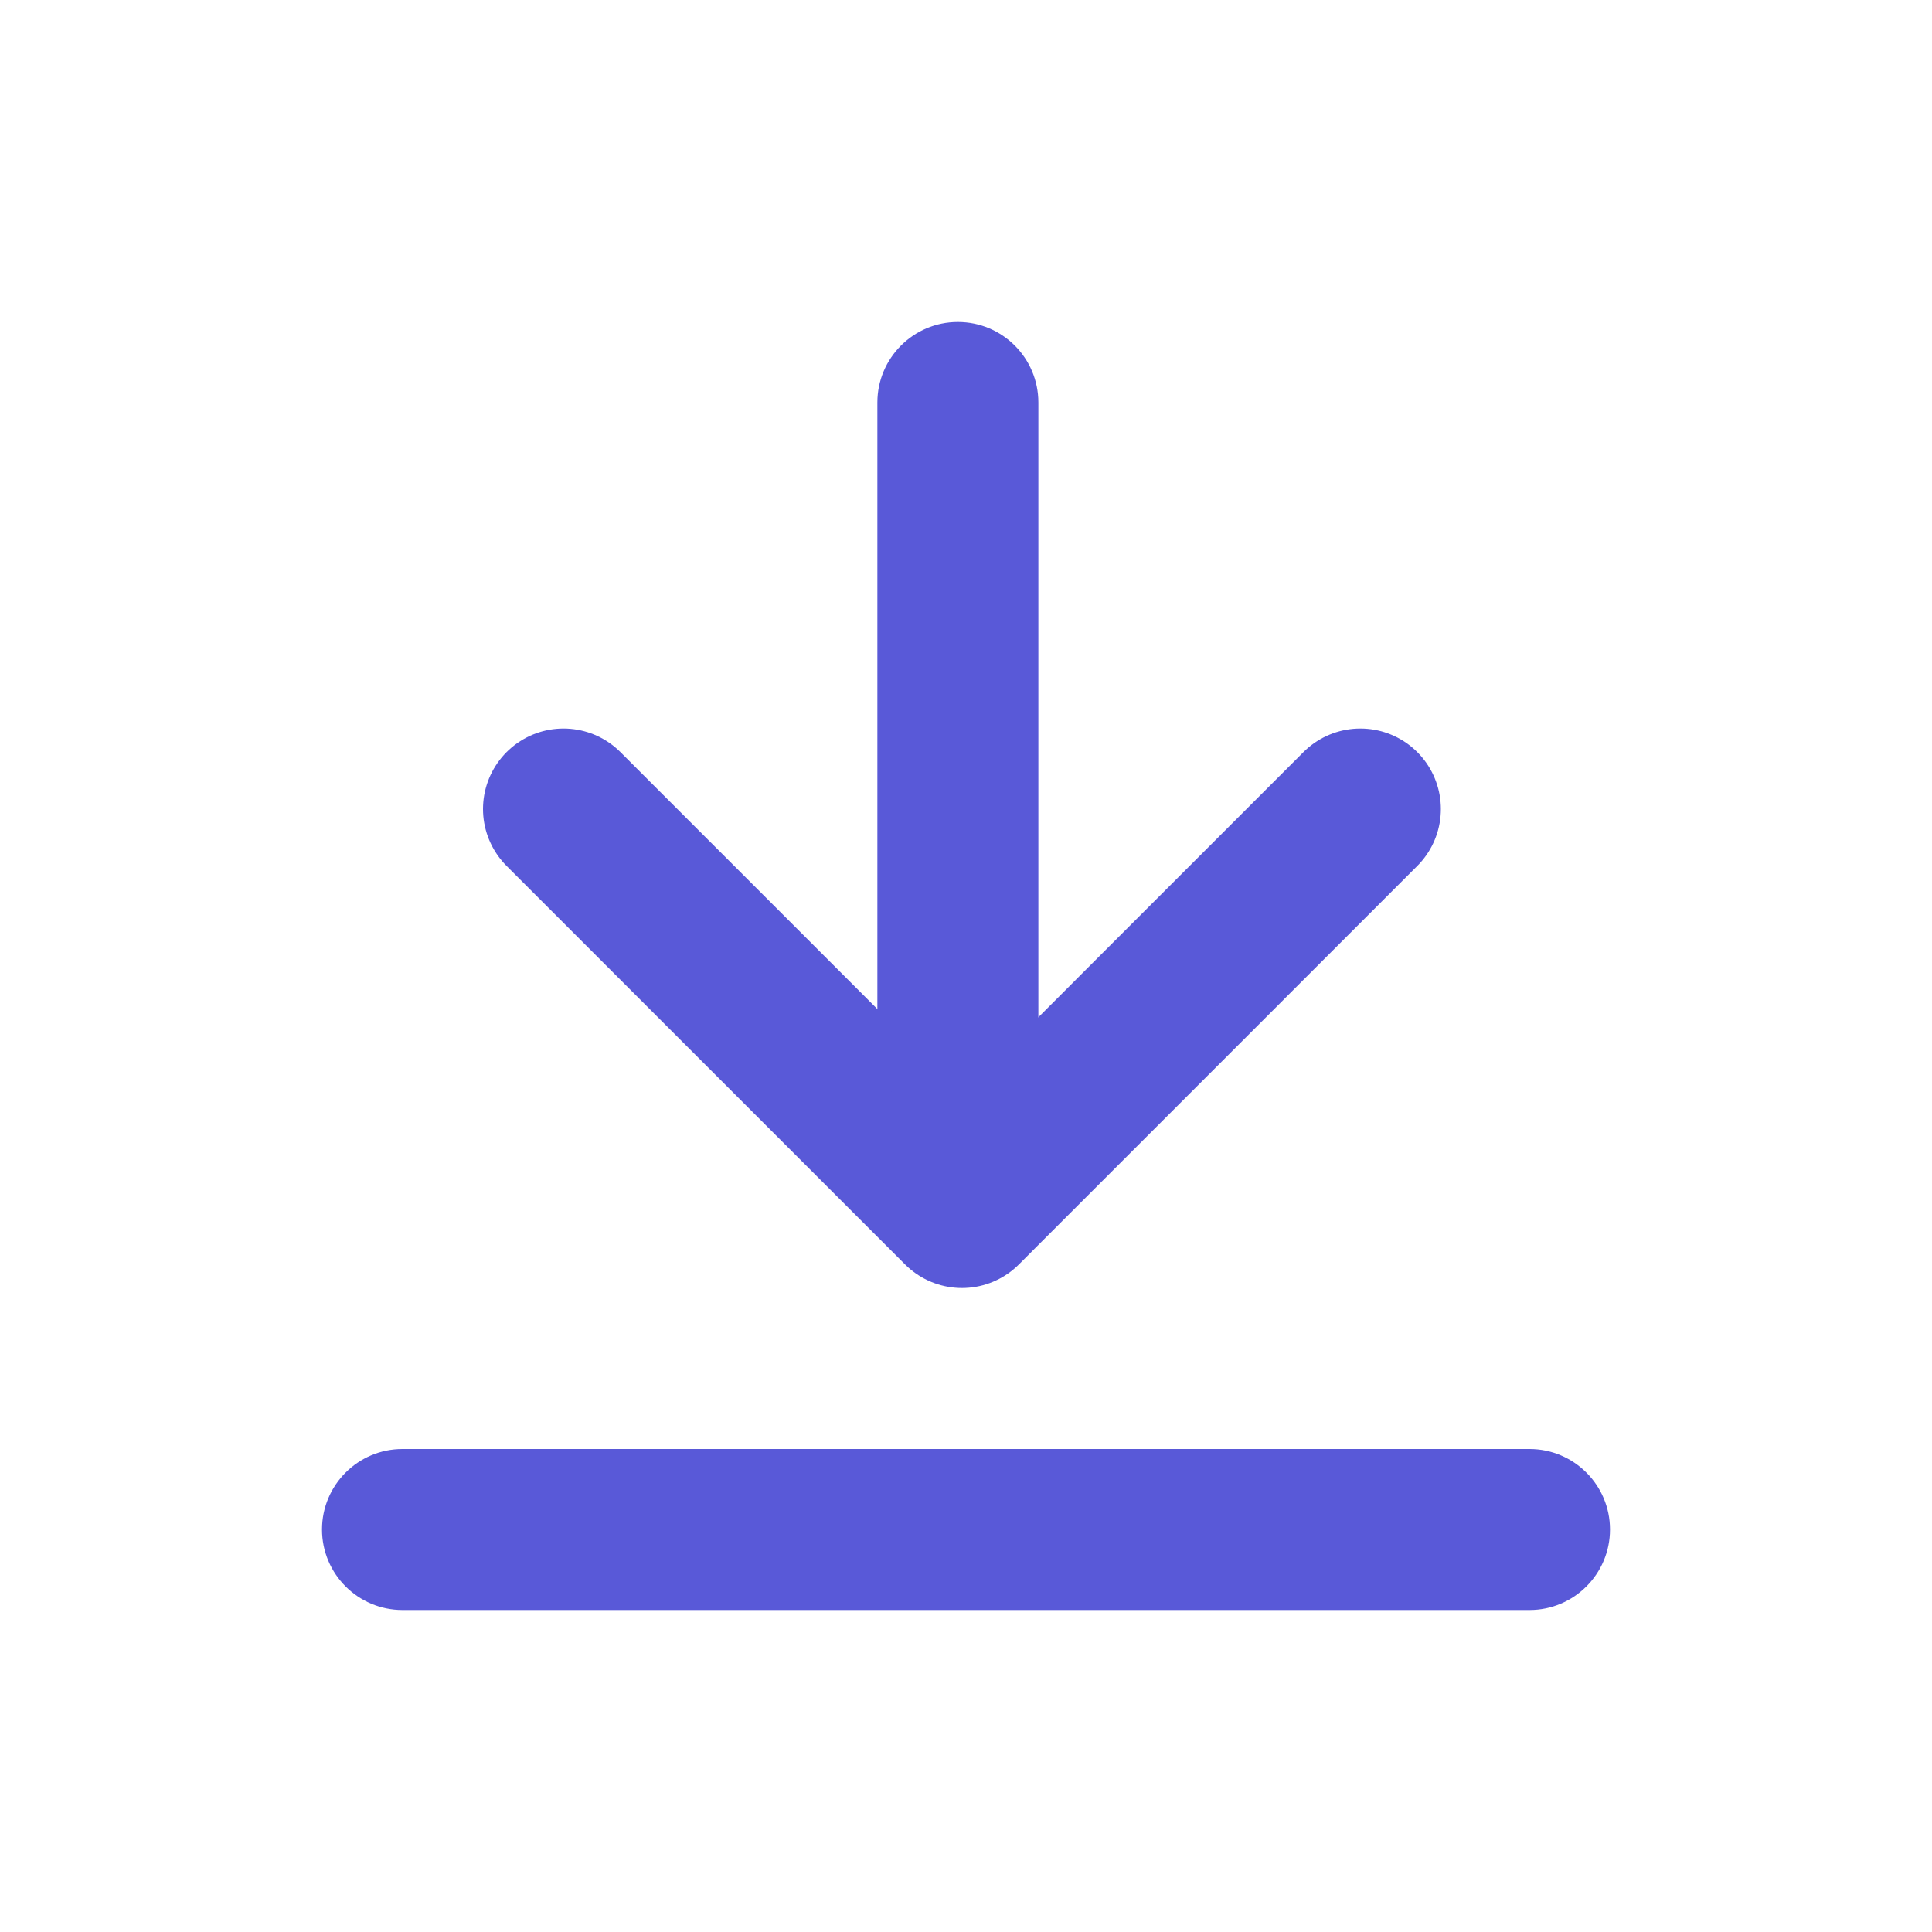
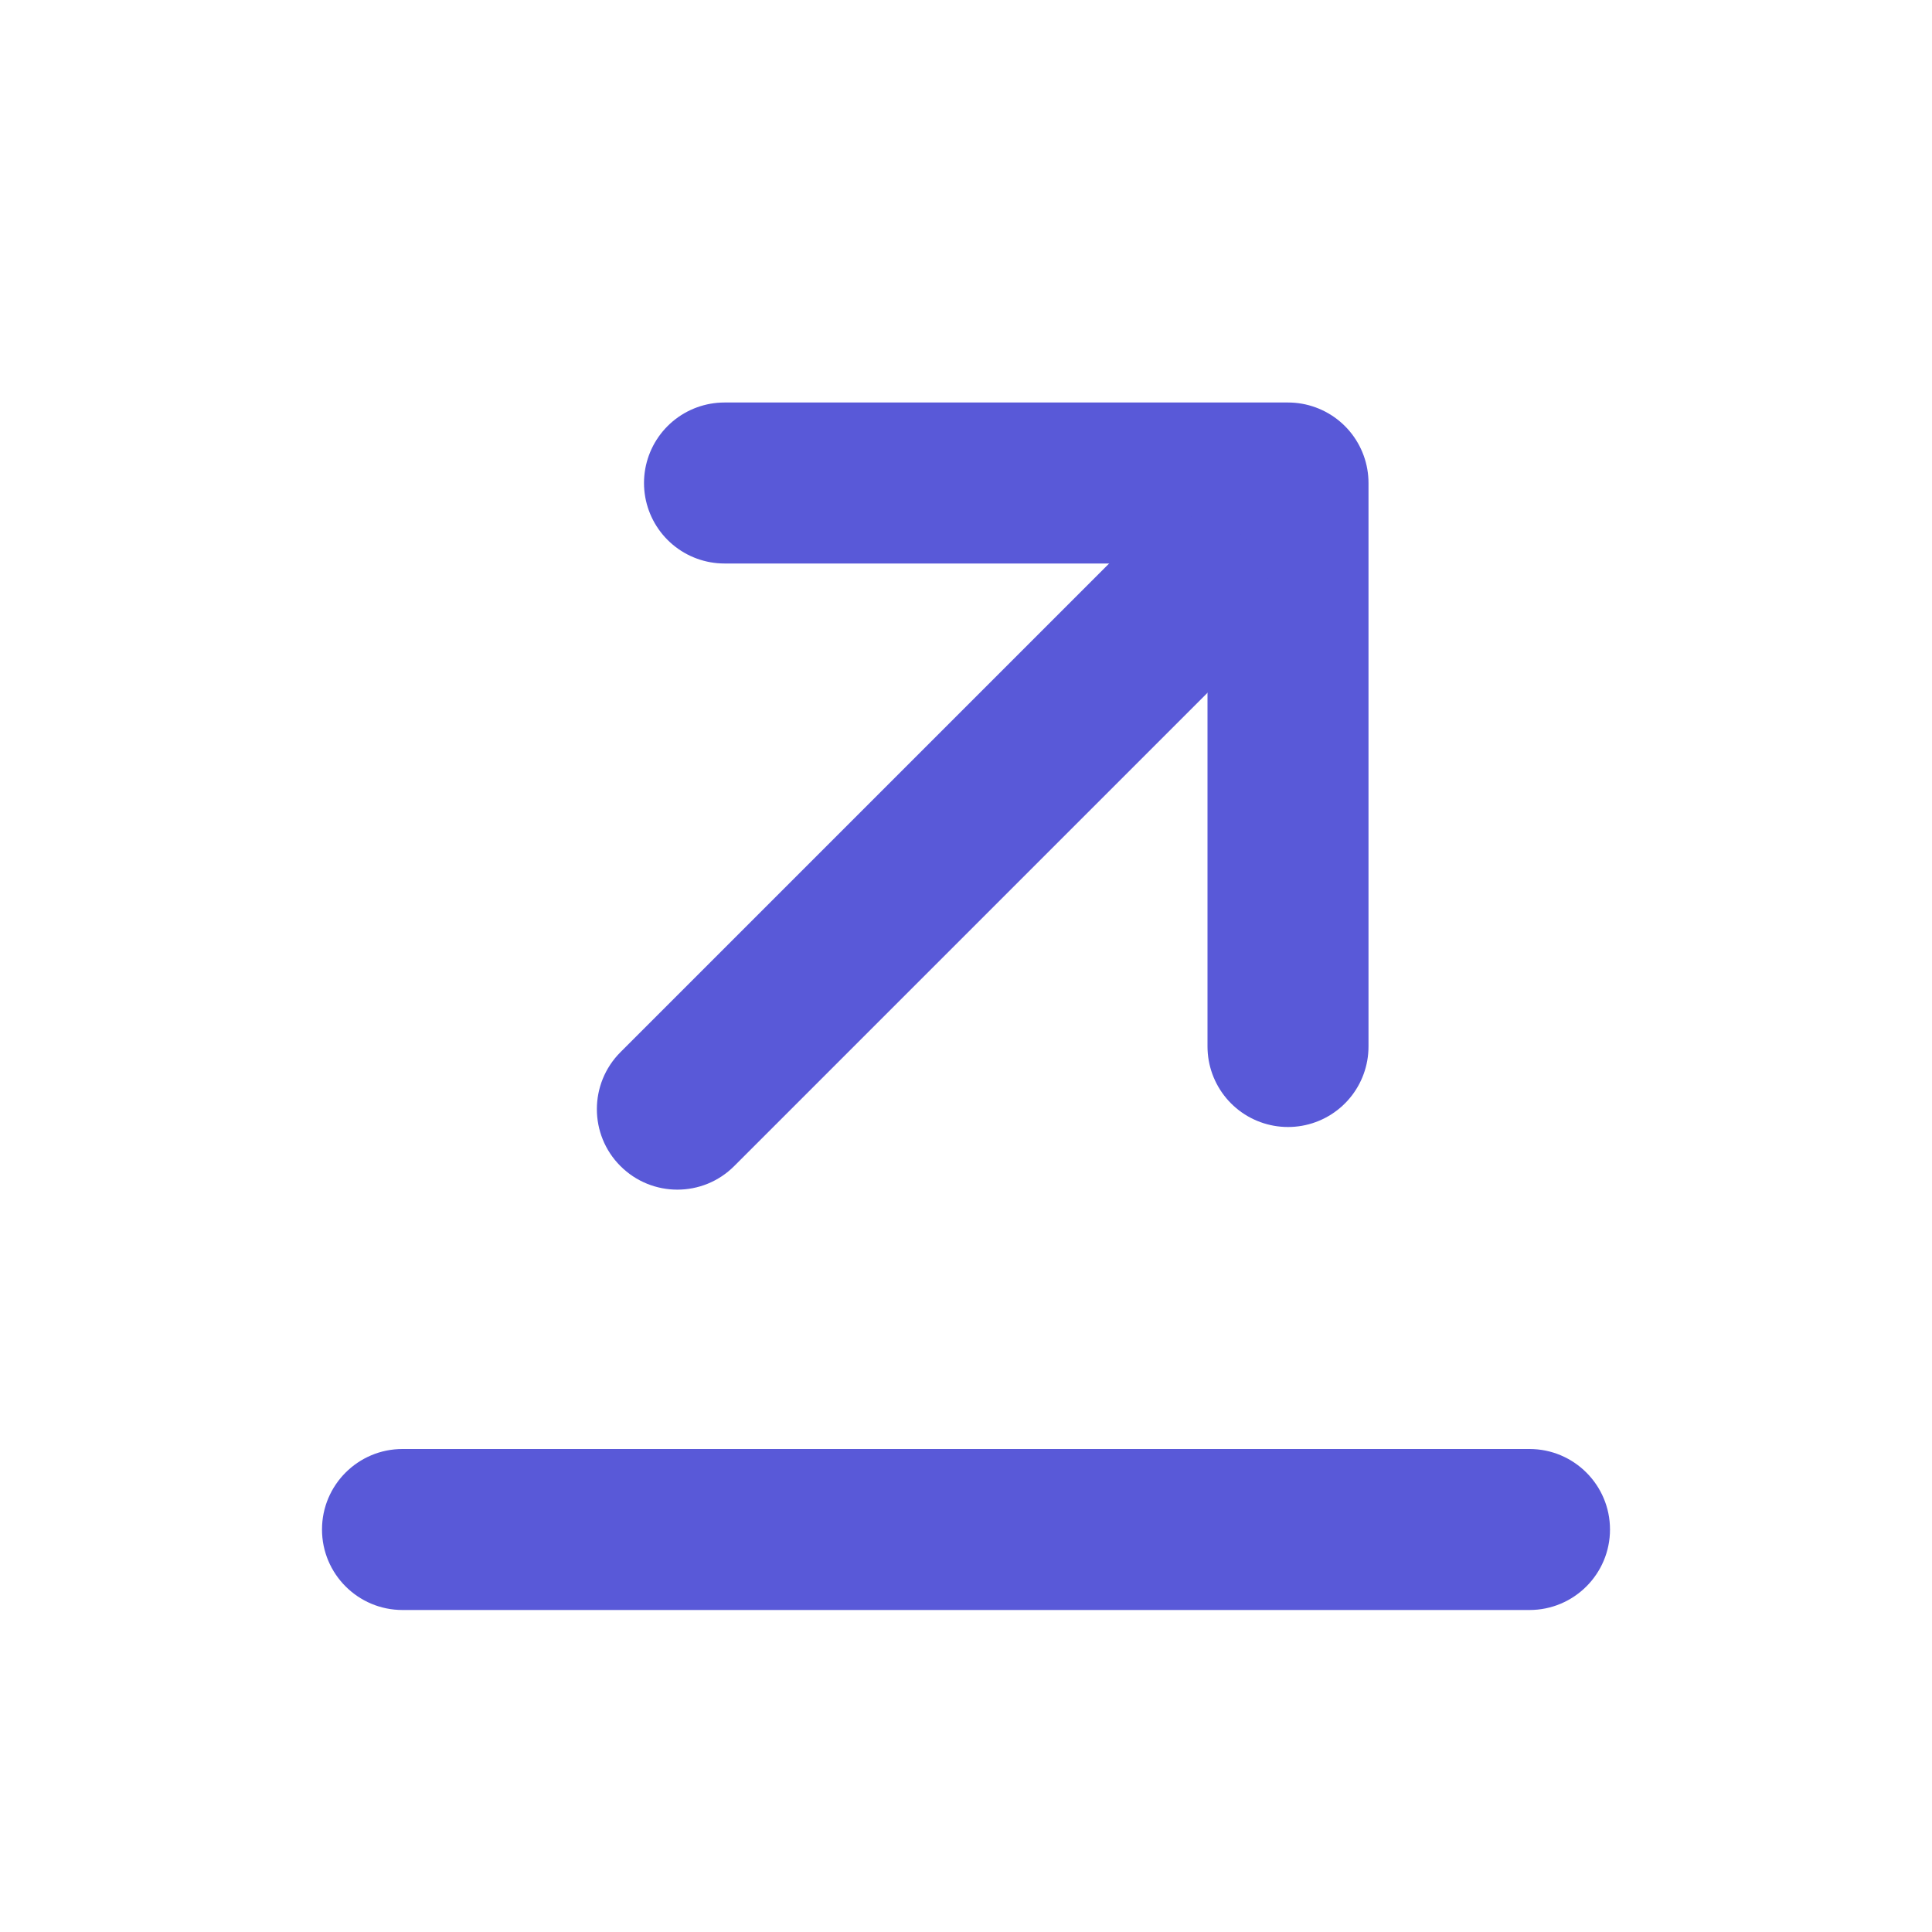
<svg xmlns="http://www.w3.org/2000/svg" width="24" height="24" viewBox="0 0 24 24" fill="none">
-   <path d="M16.899 10.05L11.95 15L7 10.05" stroke="#5959D8" stroke-width="2" stroke-linecap="round" stroke-linejoin="round" />
-   <path d="M12.899 13C12.899 13.552 12.452 14 11.899 14V14C11.347 14 10.899 13.552 10.899 13V5C10.899 4.448 11.347 4 11.899 4V4C12.452 4 12.899 4.448 12.899 5V13Z" fill="#5959D8" />
+   <path d="M9 6H16V13" stroke="#5959D8" stroke-width="2" stroke-linecap="round" stroke-linejoin="round" />
+   <path d="M14.071 6.707C14.462 6.317 15.095 6.317 15.485 6.707V6.707C15.876 7.098 15.876 7.731 15.485 8.121L9.121 14.485C8.731 14.876 8.098 14.876 7.707 14.485V14.485C7.317 14.095 7.317 13.462 7.707 13.071L14.071 6.707Z" fill="#5959D8" />
  <path d="M4 19C4 18.448 4.448 18 5 18H19C19.552 18 20 18.448 20 19V19C20 19.552 19.552 20 19 20H5C4.448 20 4 19.552 4 19V19Z" fill="#5959D8" />
</svg>
